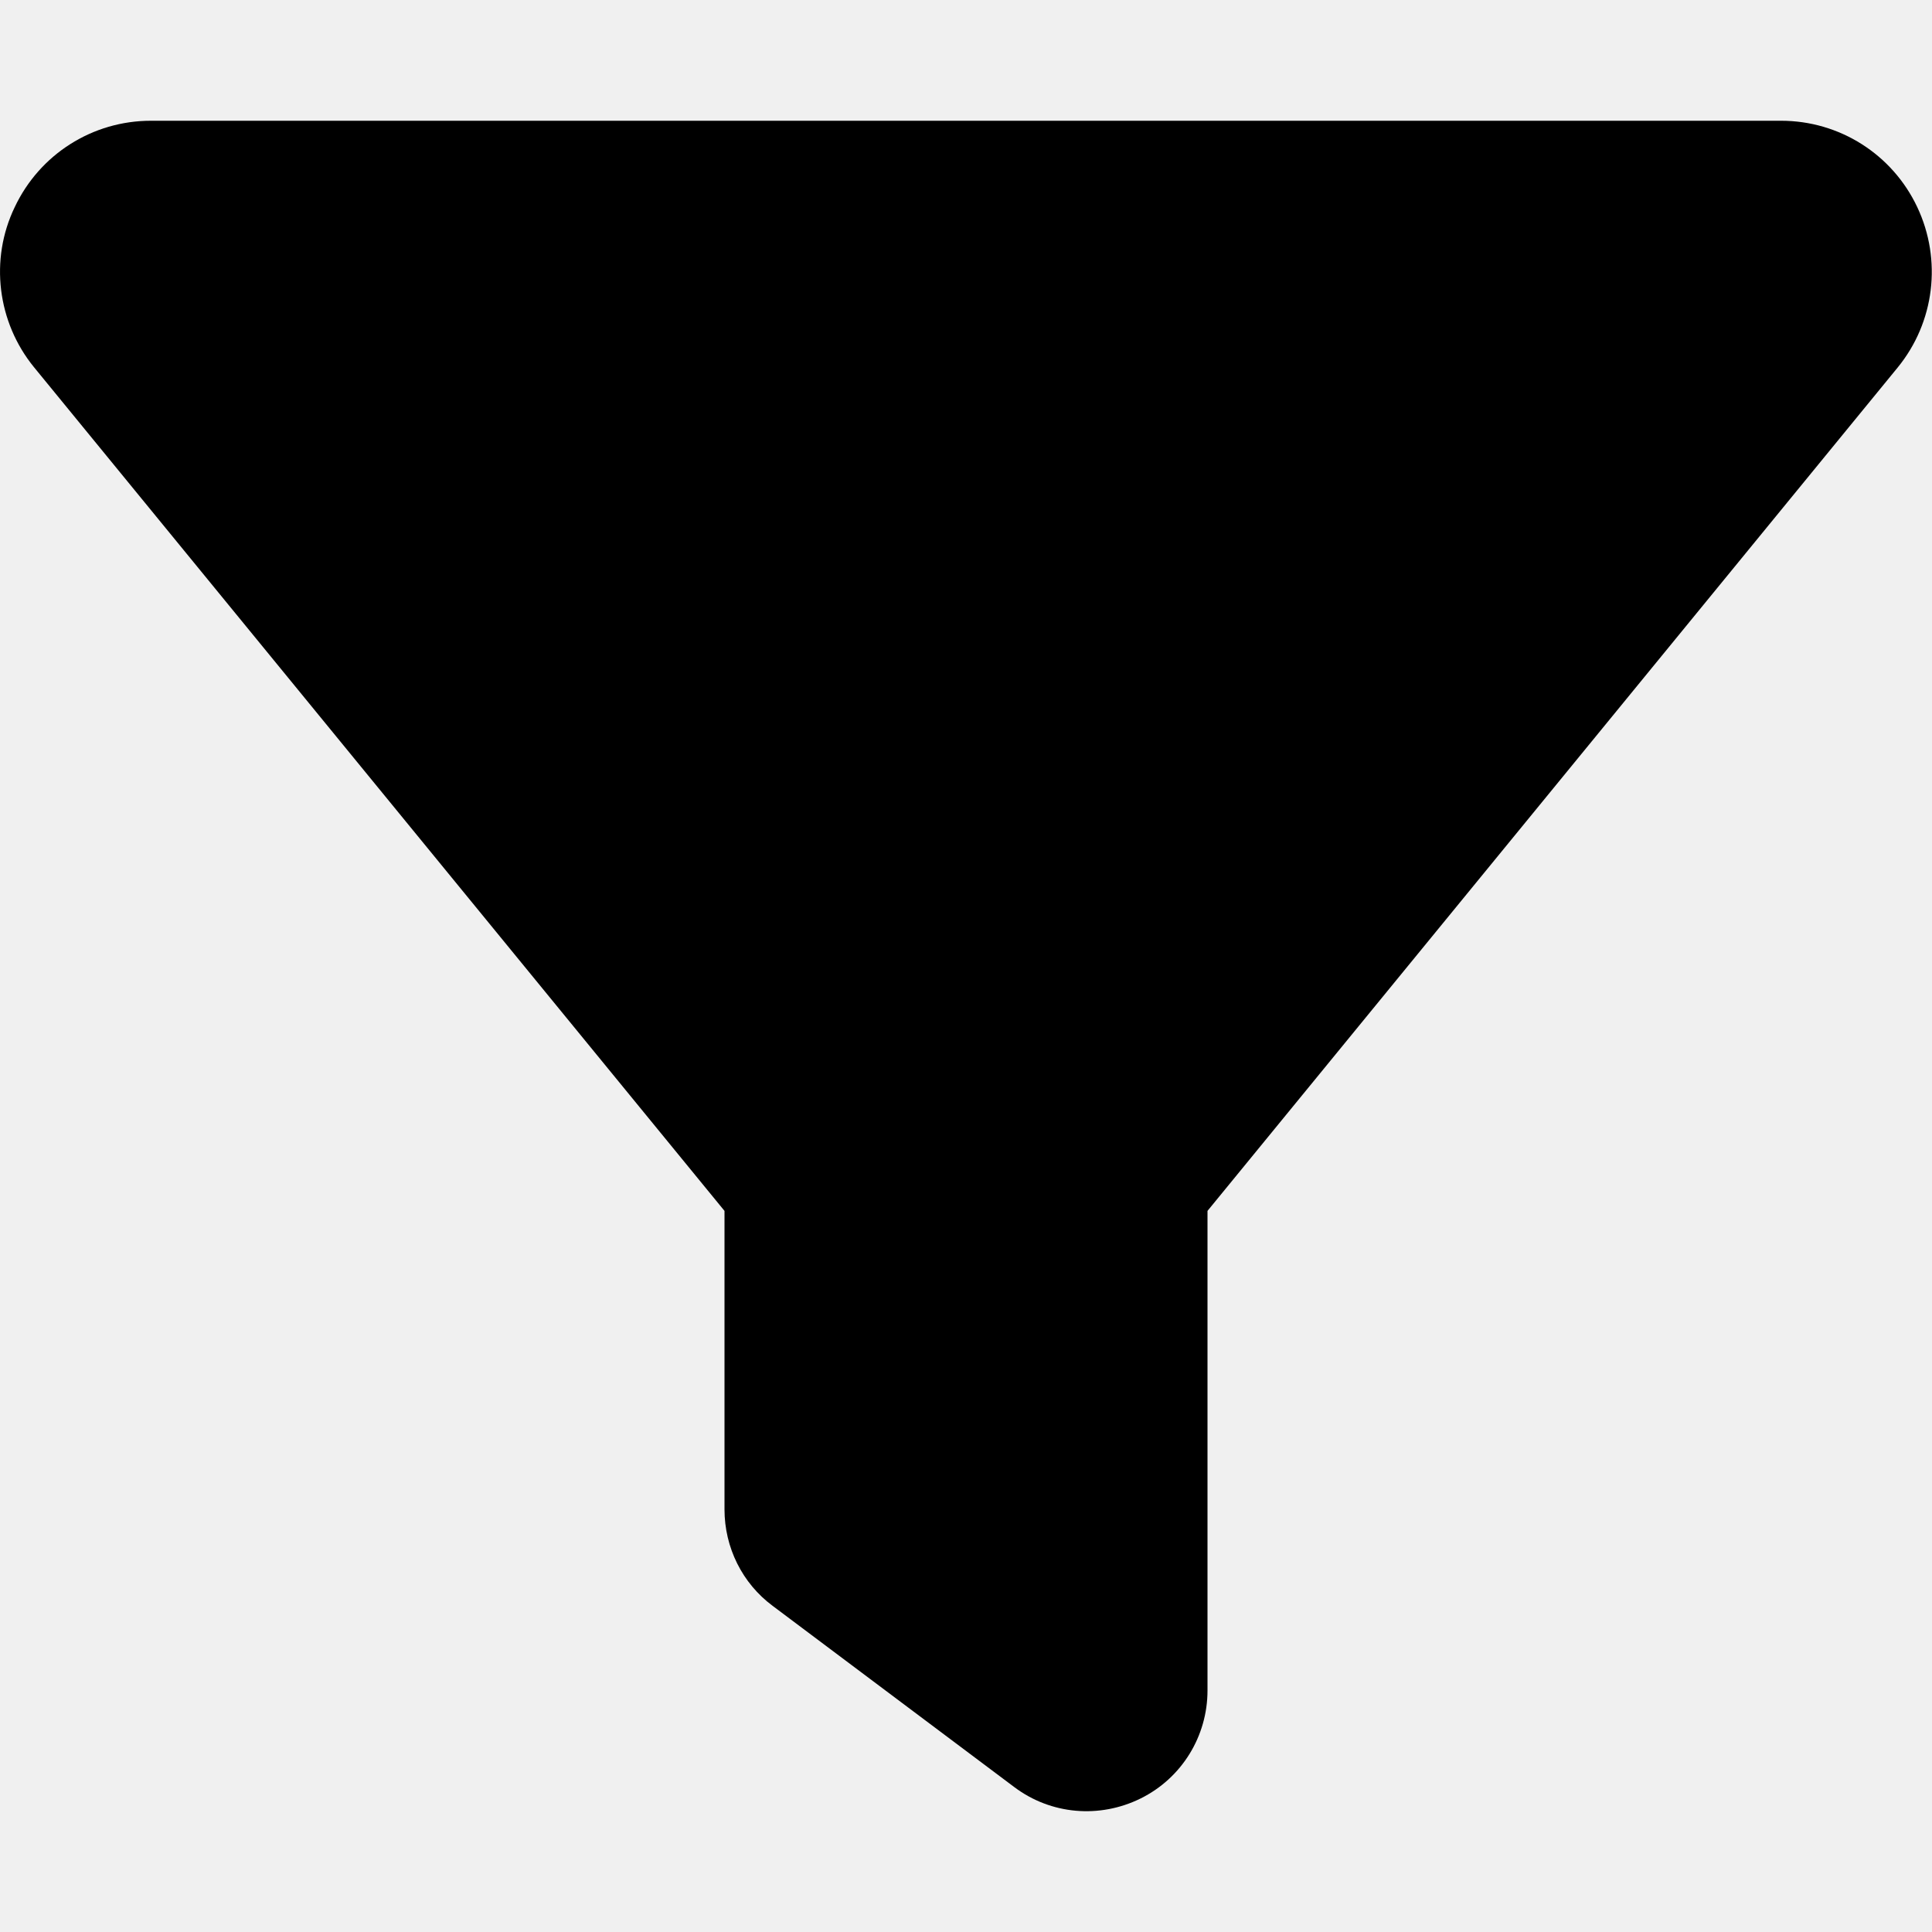
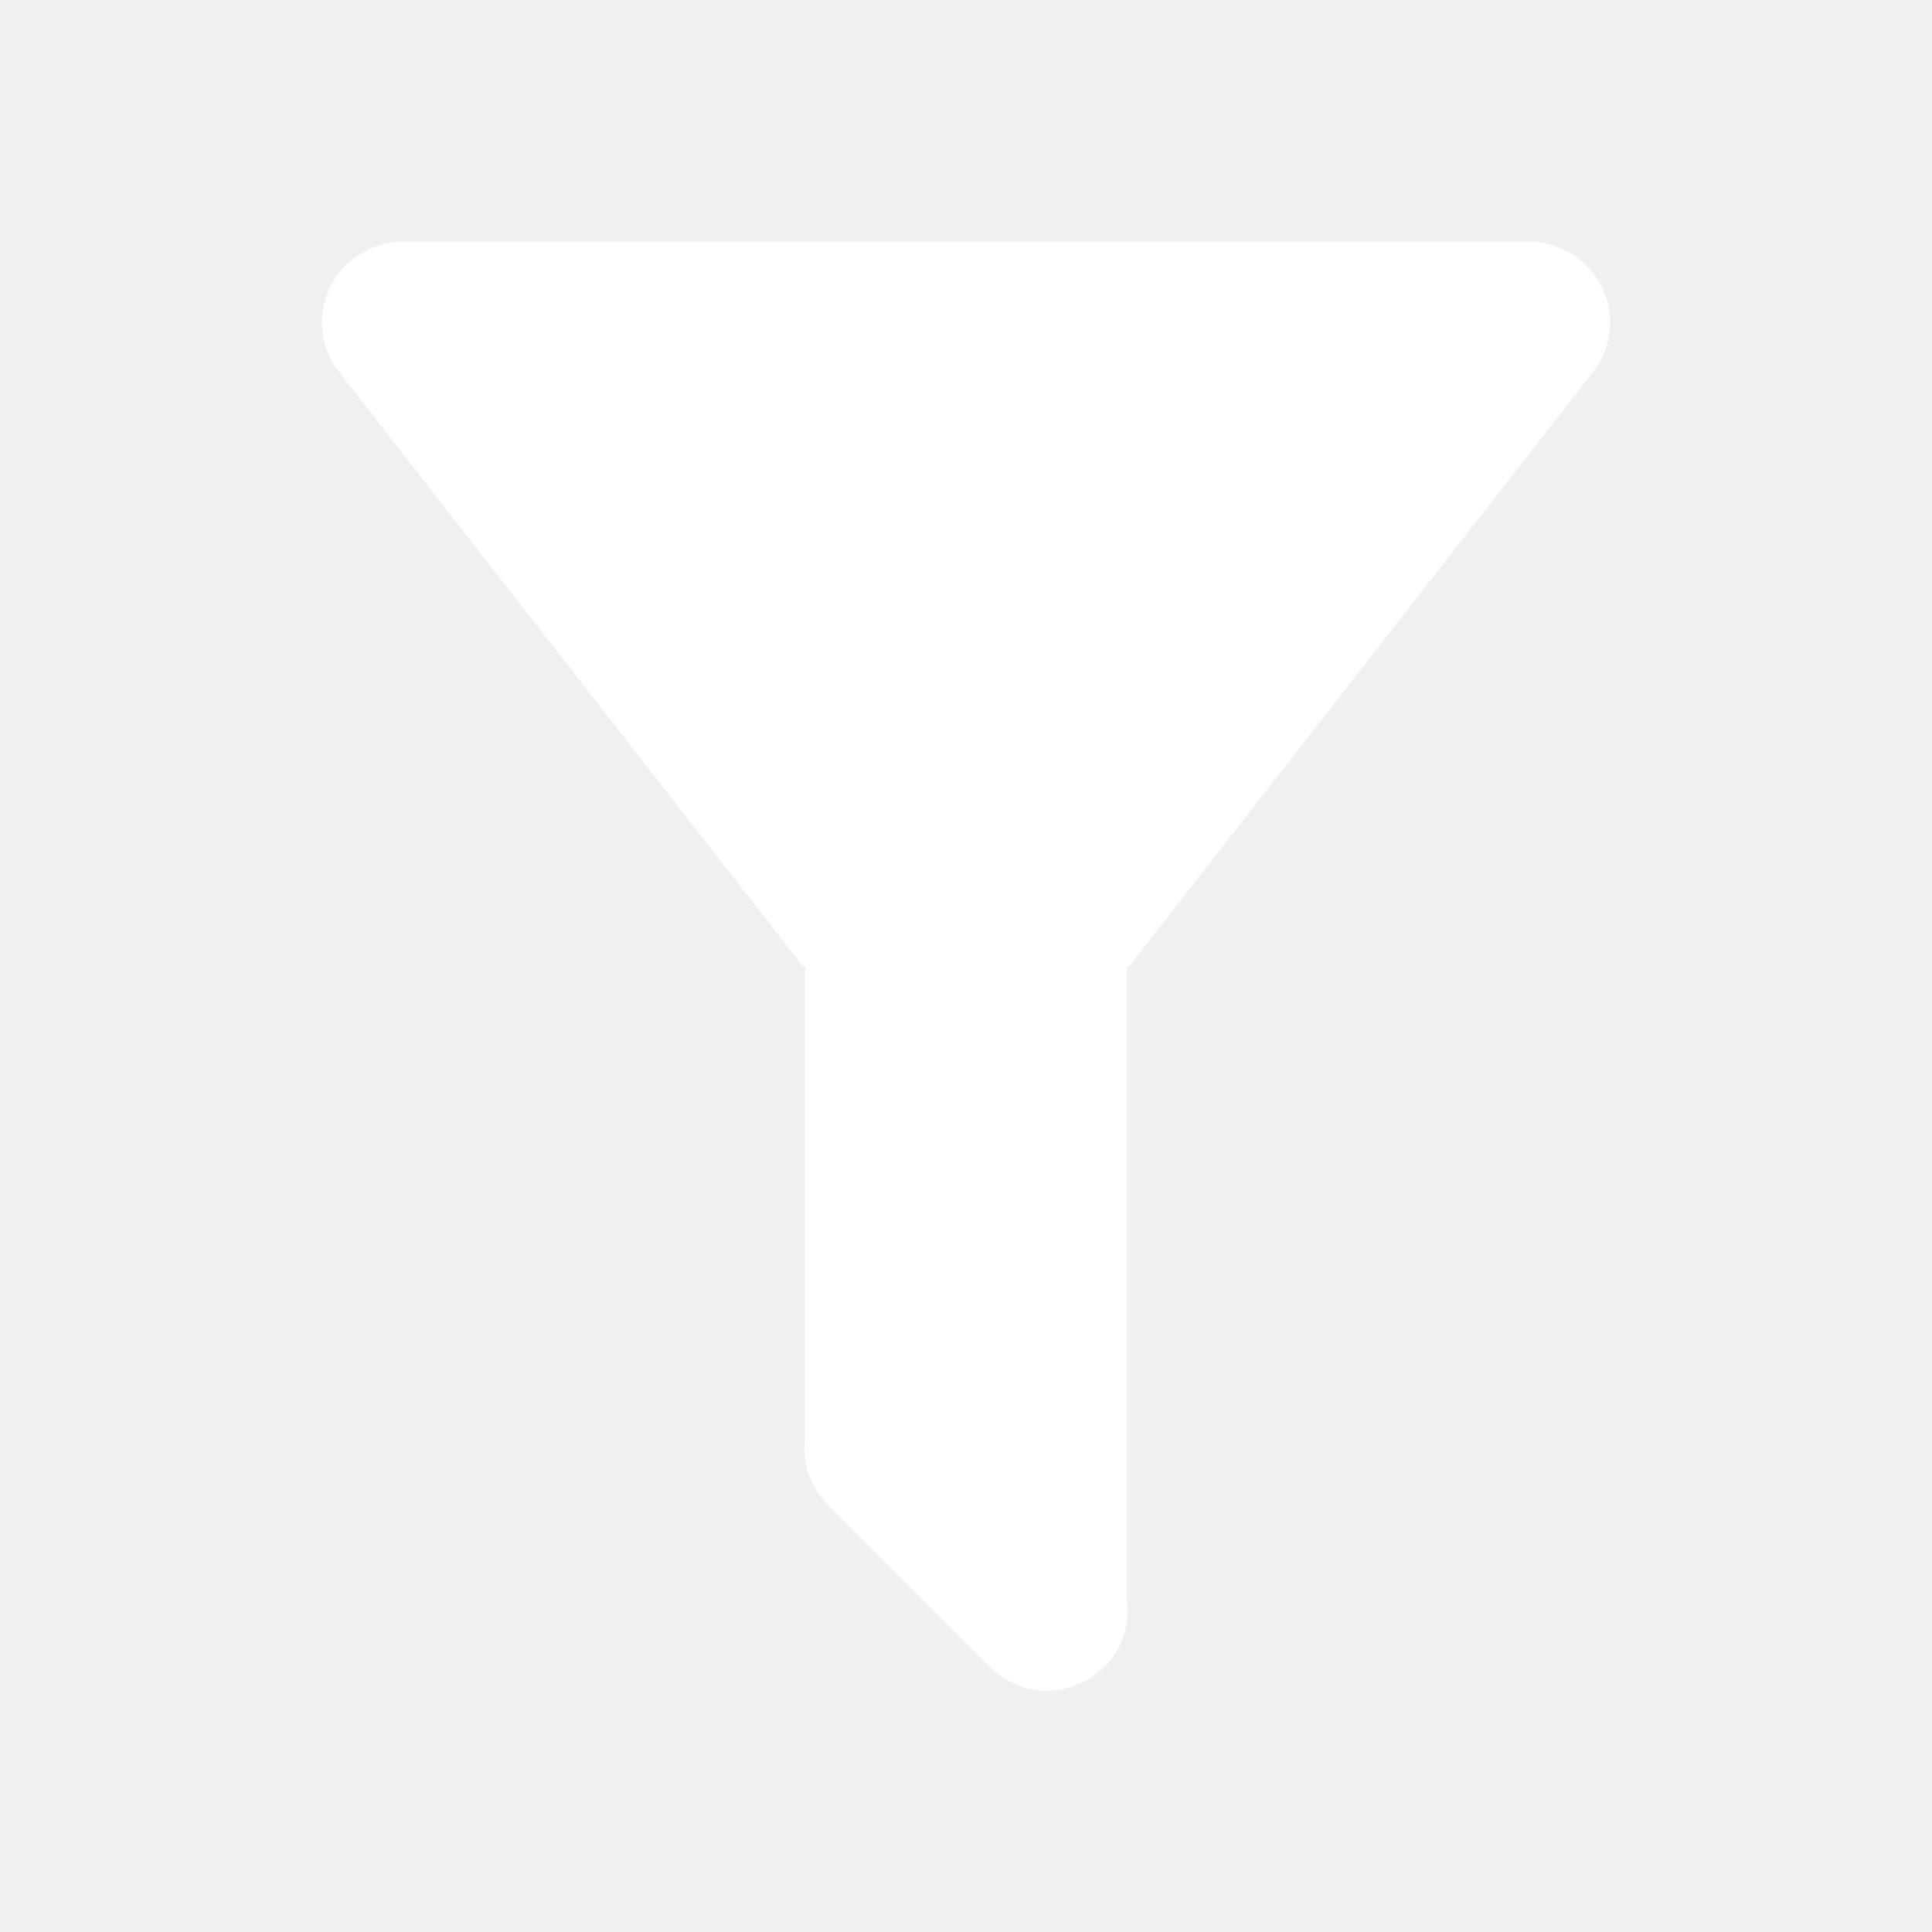
- <svg xmlns="http://www.w3.org/2000/svg" viewBox="0 0 512 512">
-   <path d="M3.9 54.9C10.5 40.9 24.5 32 40 32l432 0c15.5 0 29.5 8.9 36.1 22.9s4.6 30.5-5.2 42.5L320 320.9 320 448c0 12.1-6.8 23.2-17.7 28.6s-23.8 4.3-33.5-3l-64-48c-8.1-6-12.8-15.5-12.8-25.6l0-79.1L9 97.3C-.7 85.4-2.8 68.8 3.9 54.9z" />
+ <svg xmlns="http://www.w3.org/2000/svg" width="24" height="24" viewBox="0 0 24 24" fill="none">
+   <path d="M14 12V19.88C14.04 20.18 13.94 20.5 13.71 20.71C13.617 20.803 13.508 20.876 13.386 20.926C13.265 20.977 13.136 21.002 13.005 21.002C12.874 21.002 12.744 20.977 12.623 20.926C12.502 20.876 12.392 20.803 12.3 20.71L10.29 18.7C10.181 18.593 10.098 18.463 10.048 18.319C9.997 18.175 9.981 18.021 10 17.87V12H9.97L4.21 4.62C4.048 4.412 3.974 4.147 4.006 3.885C4.038 3.623 4.172 3.384 4.38 3.22C4.57 3.08 4.78 3 5 3H19C19.22 3 19.43 3.08 19.62 3.22C19.828 3.384 19.962 3.623 19.994 3.885C20.026 4.147 19.952 4.412 19.79 4.62L14.03 12H14Z" fill="white" />
</svg>
